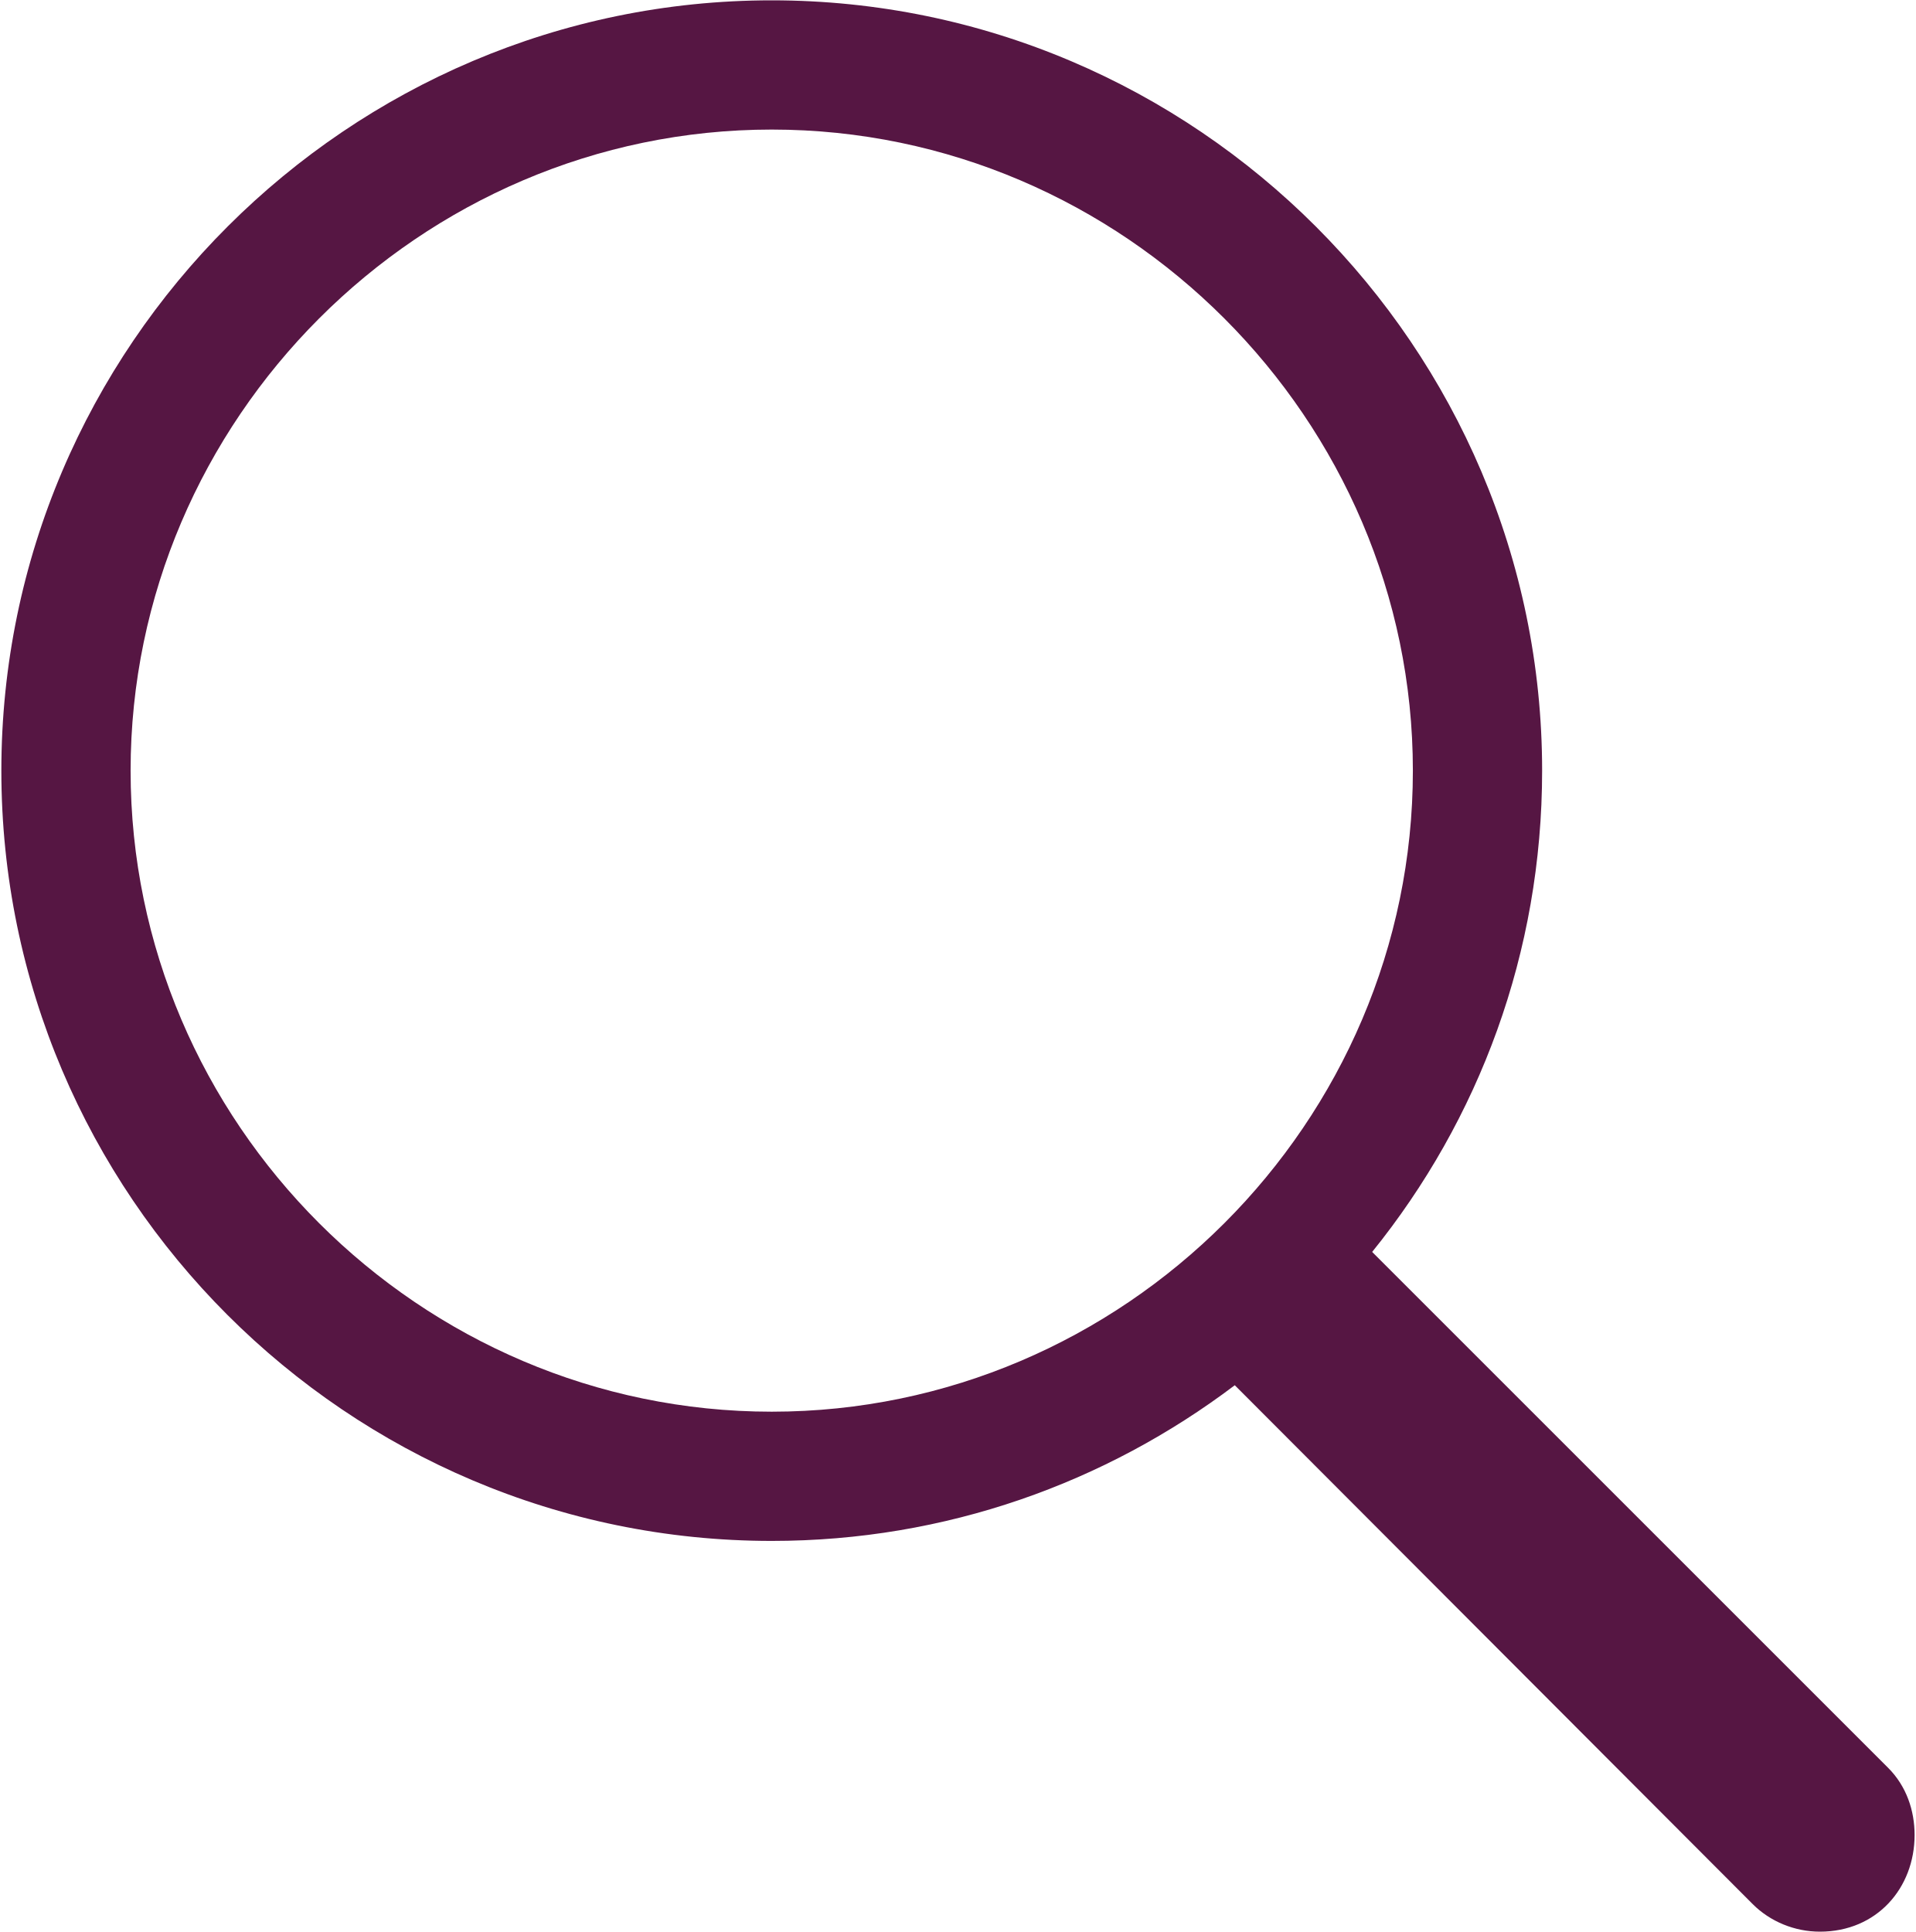
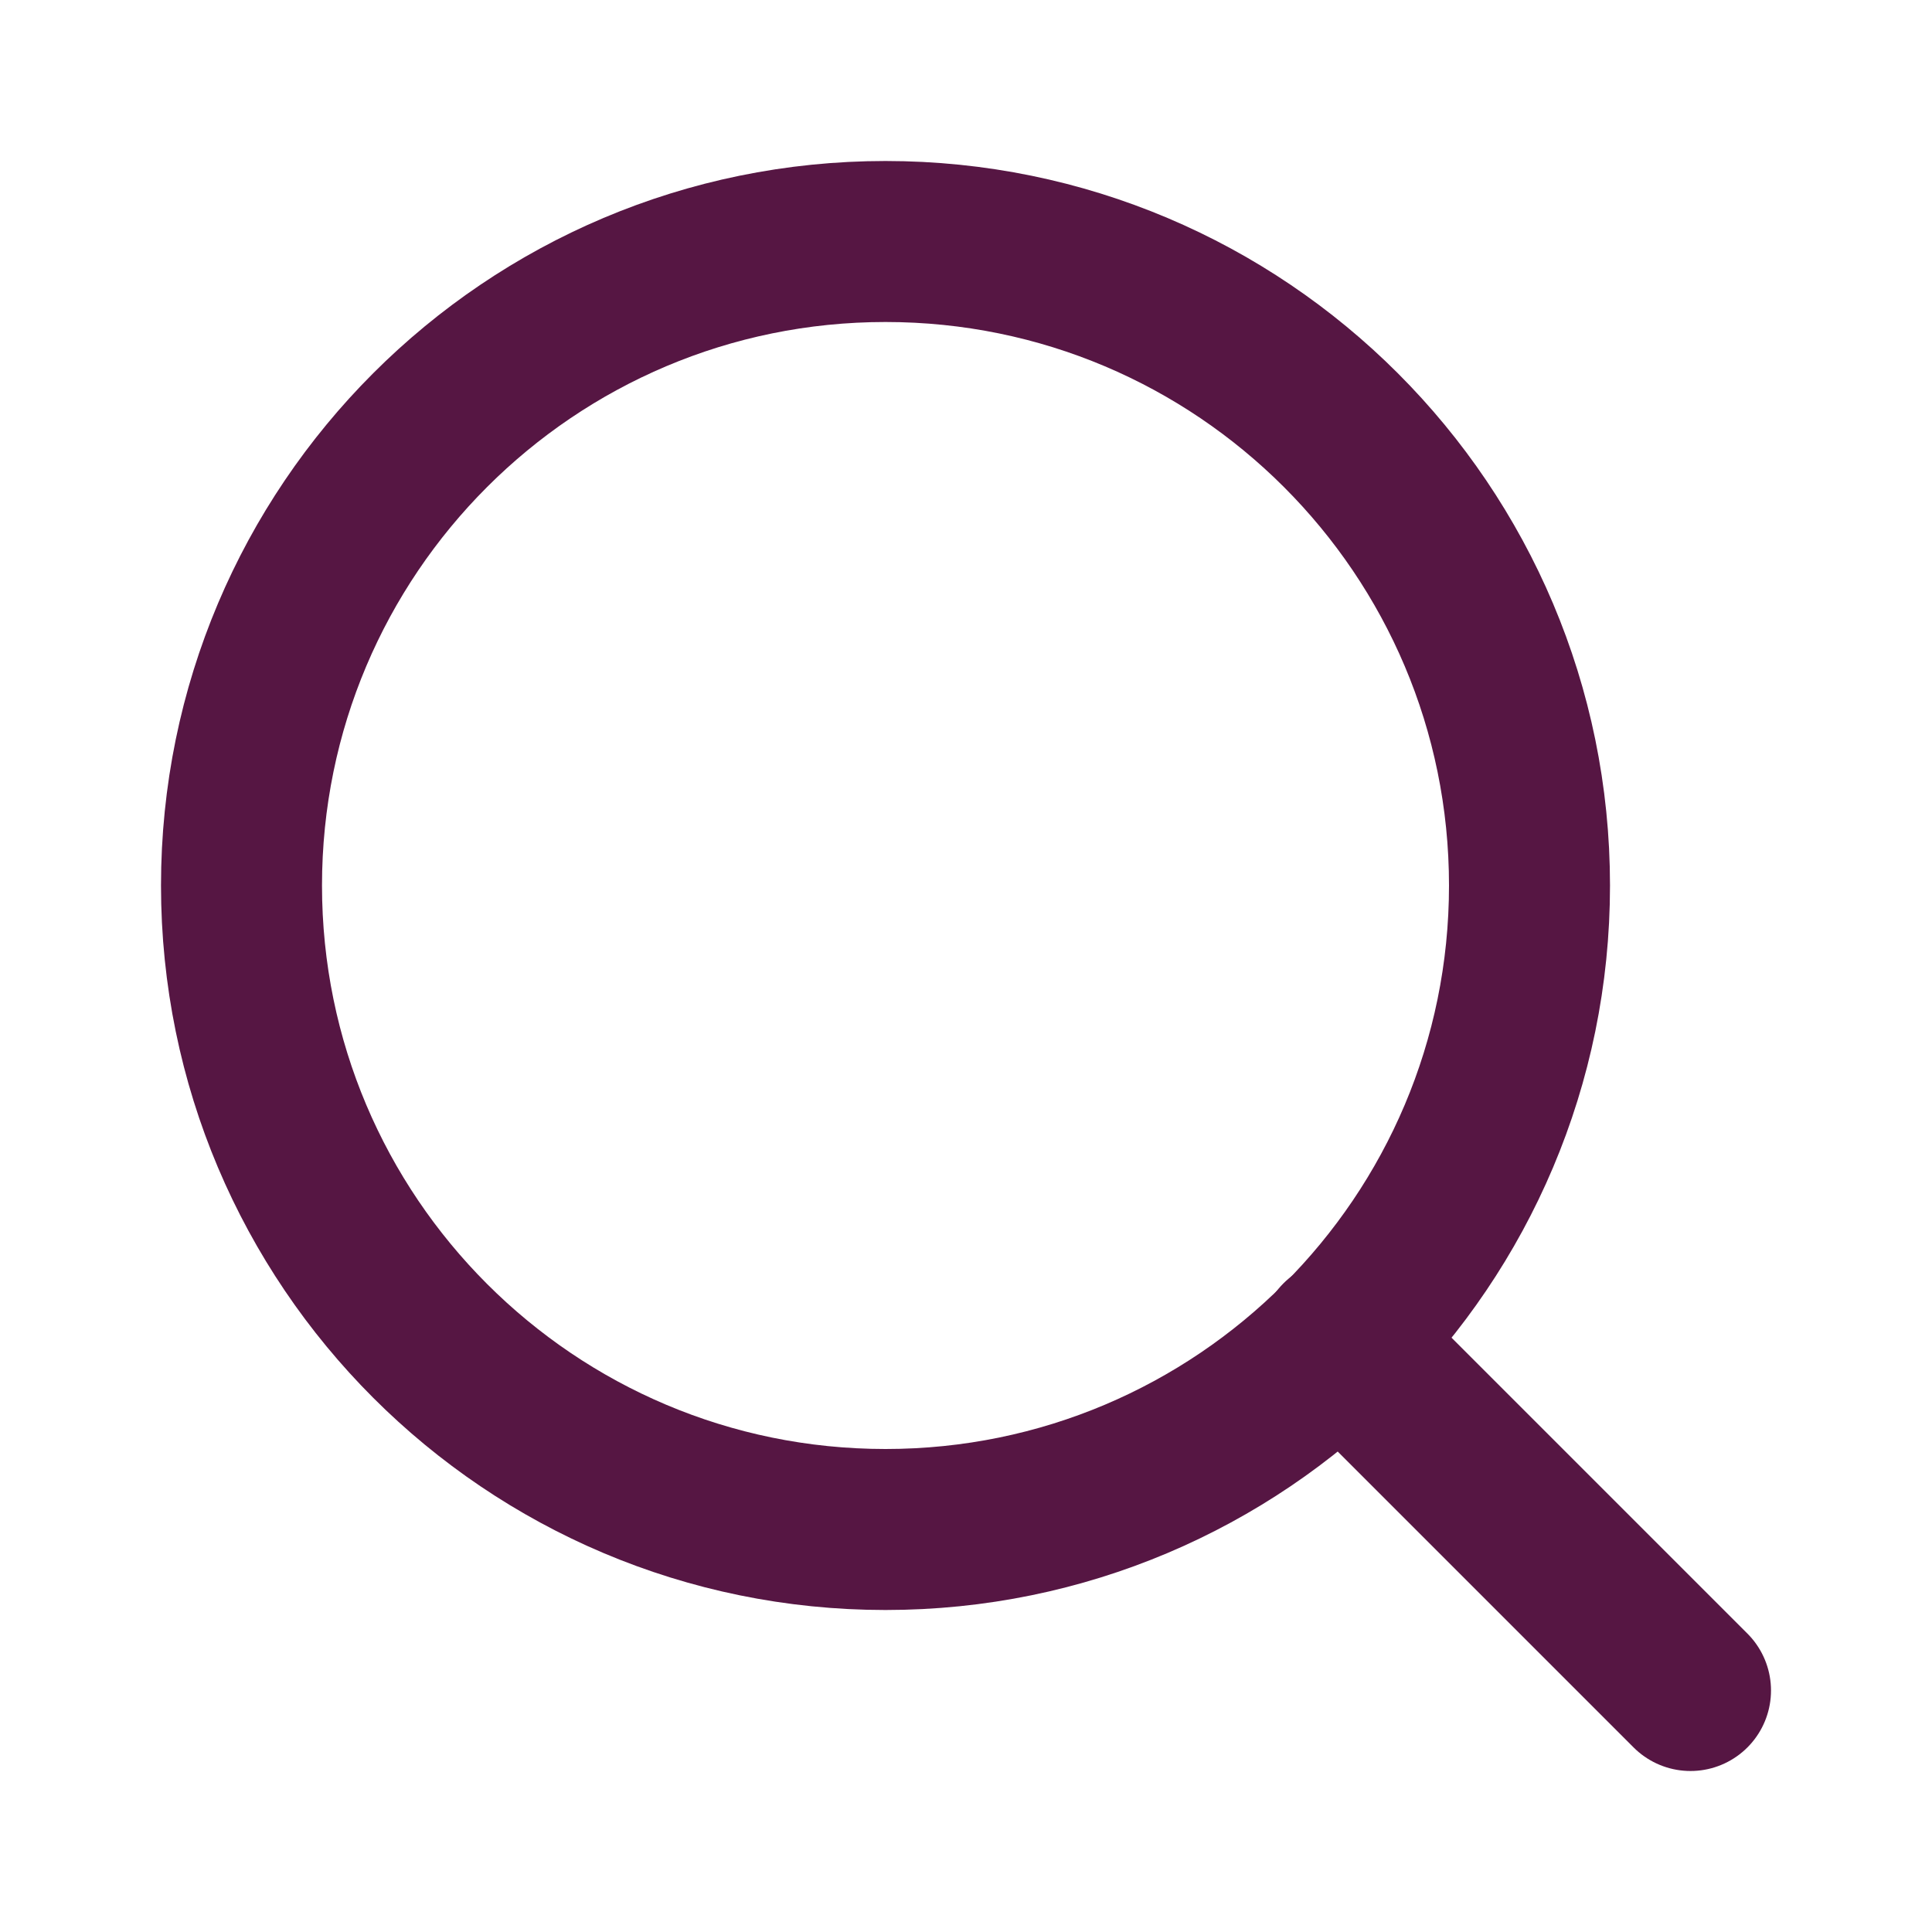
- <svg xmlns="http://www.w3.org/2000/svg" width="353" height="356" viewBox="0 0 353 356" fill="none">
-   <path d="M142.188 283.938C174.25 283.938 203.688 273.25 227.5 255.25L322.938 350.875C326.125 354.062 330.625 355.938 335.312 355.938C345.812 355.938 352.75 347.875 352.75 338.125C352.75 333.625 351.25 329.125 347.875 325.75L252.812 230.688C272.5 206.312 284.125 175.562 284.125 142C284.125 64 220.375 0.062 142.188 0.062C64.188 0.062 0.25 63.812 0.25 142C0.25 220.188 64 283.938 142.188 283.938ZM142.188 260.125C77.312 260.125 24.062 206.875 24.062 142C24.062 77.312 77.312 23.875 142.188 23.875C207.062 23.875 260.312 77.312 260.312 142C260.312 206.875 207.062 260.125 142.188 260.125Z" fill="#561643" />
+ <svg xmlns="http://www.w3.org/2000/svg" width="24" height="24" viewBox="0 0 24 24" fill="none">
+   <path d="M11 19C15.418 19 19 15.418 19 11C19 6.582 15.418 3 11 3C6.582 3 3 6.582 3 11C3 15.418 6.582 19 11 19Z" stroke="#561643" stroke-width="2" stroke-linecap="round" stroke-linejoin="round" />
+   <path d="M21 21L16.65 16.65" stroke="#561643" stroke-width="2" stroke-linecap="round" stroke-linejoin="round" />
</svg>
